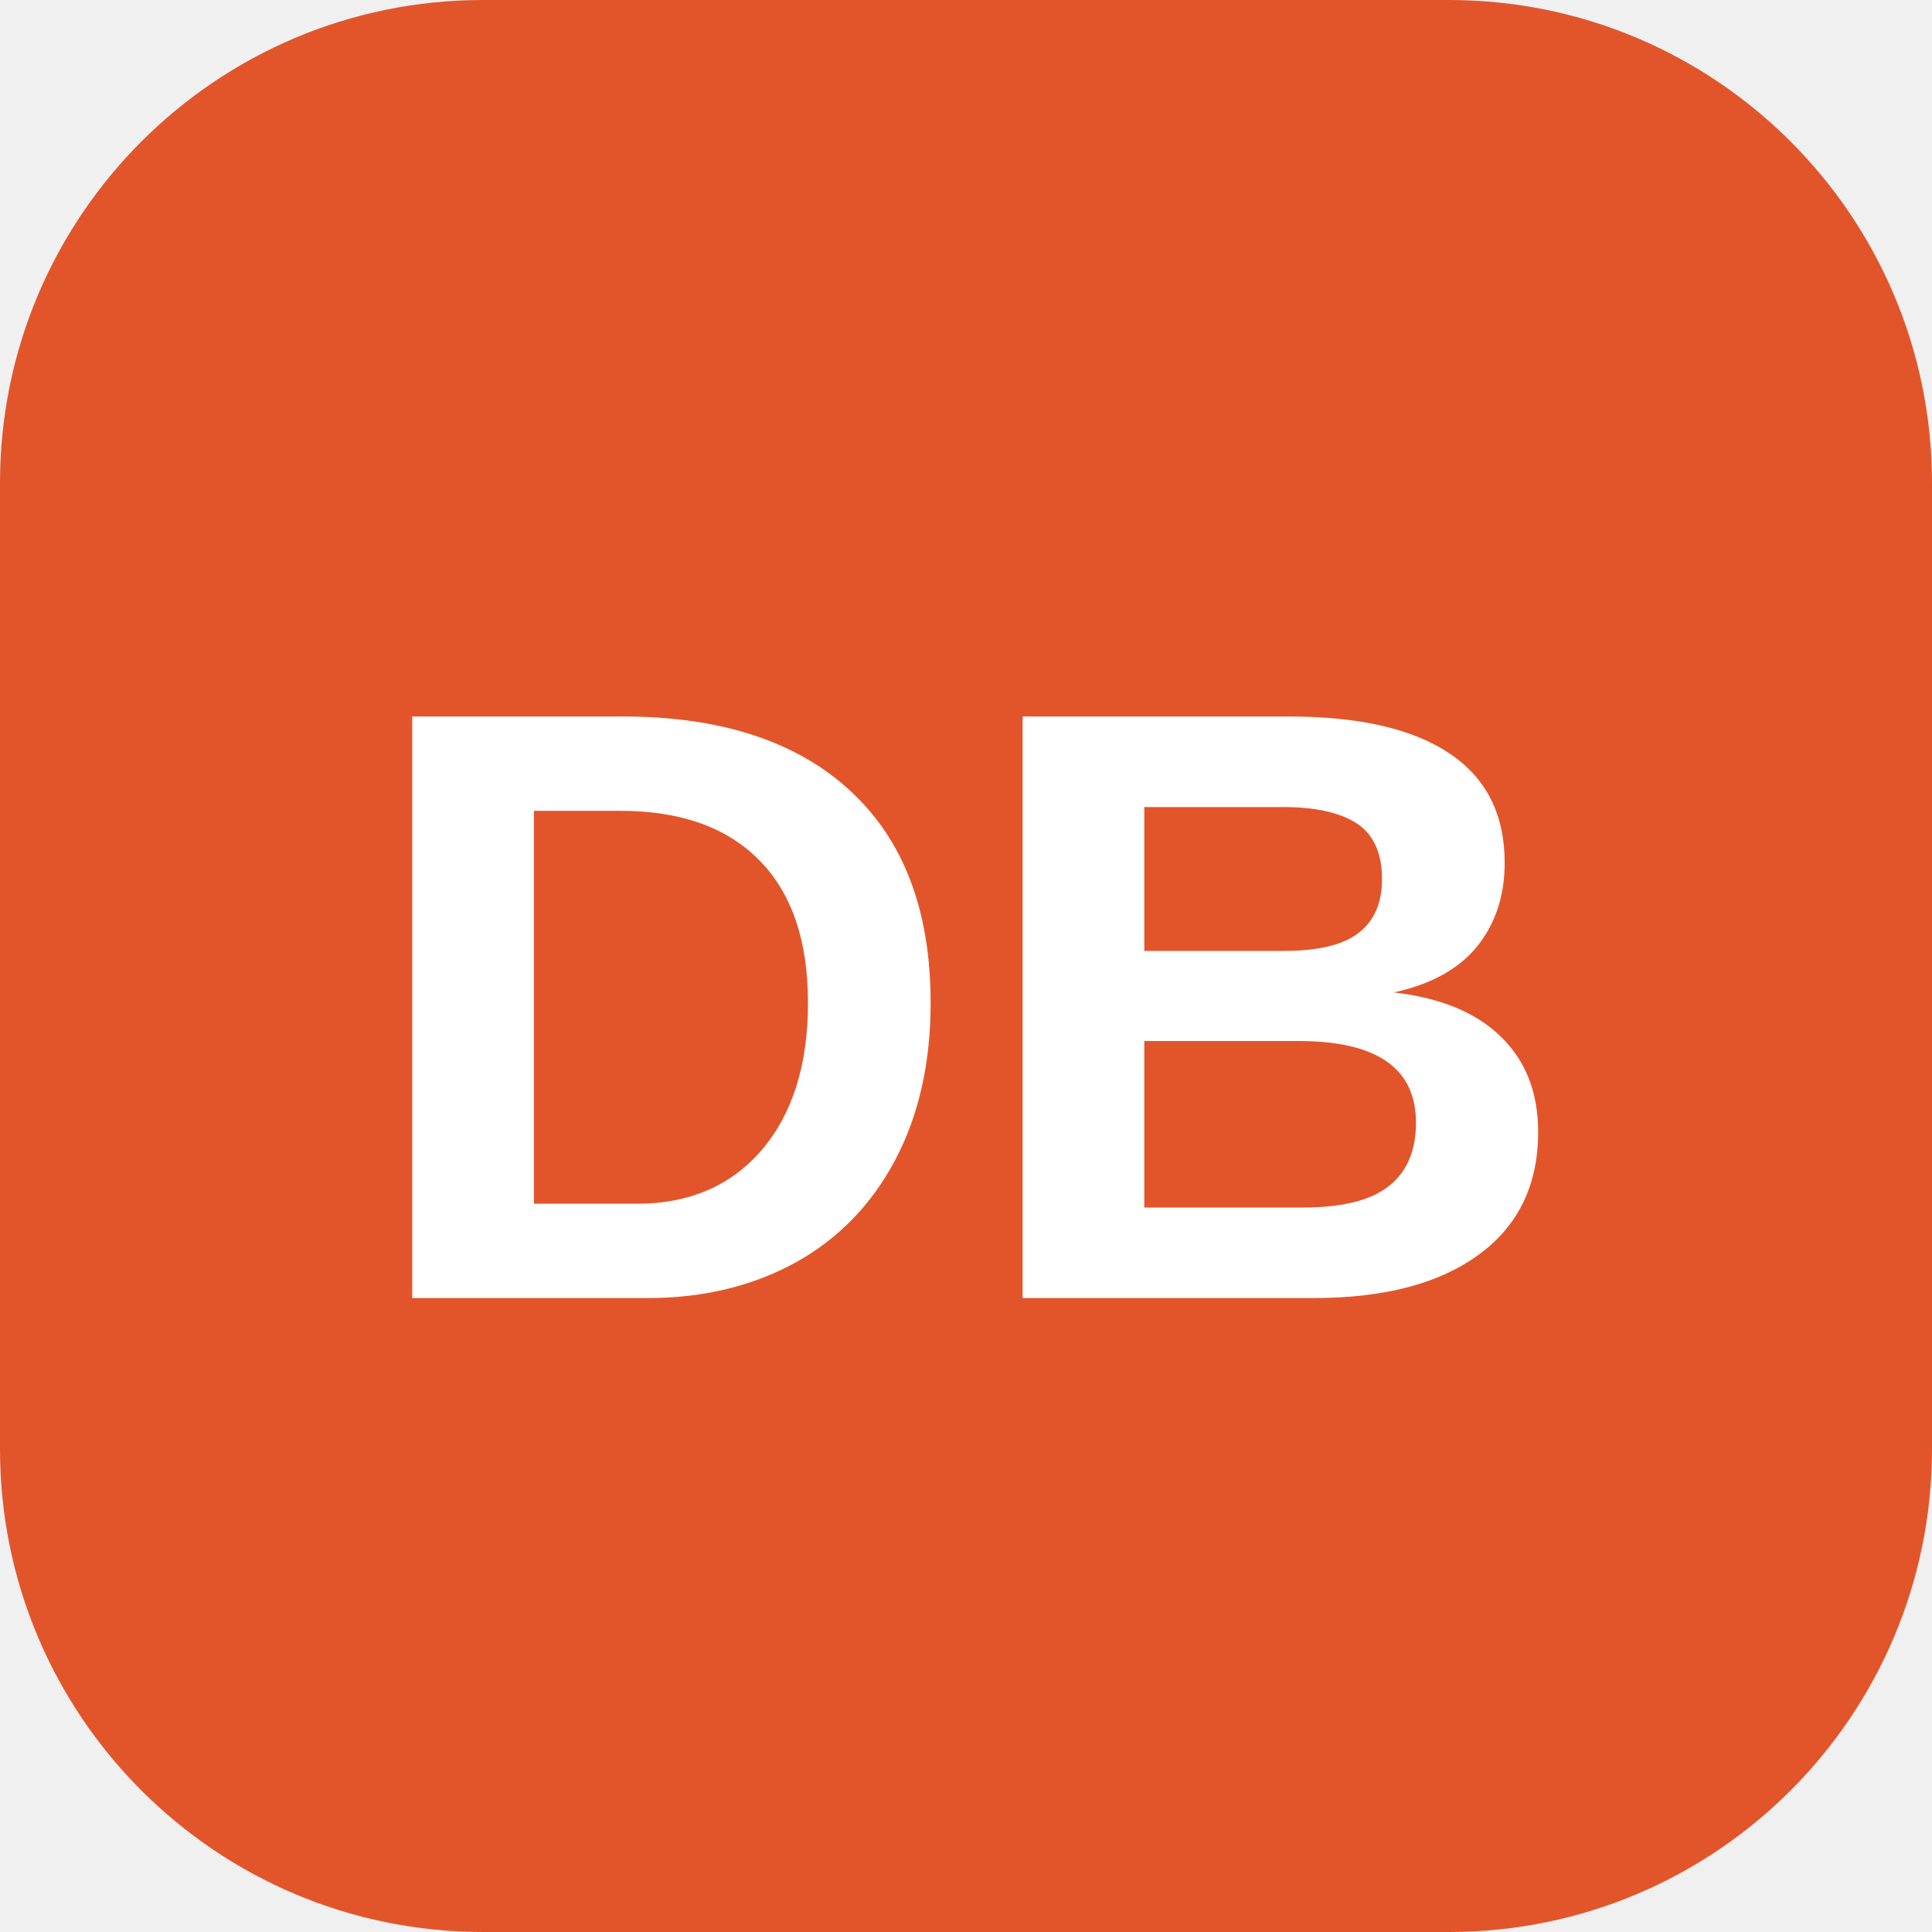
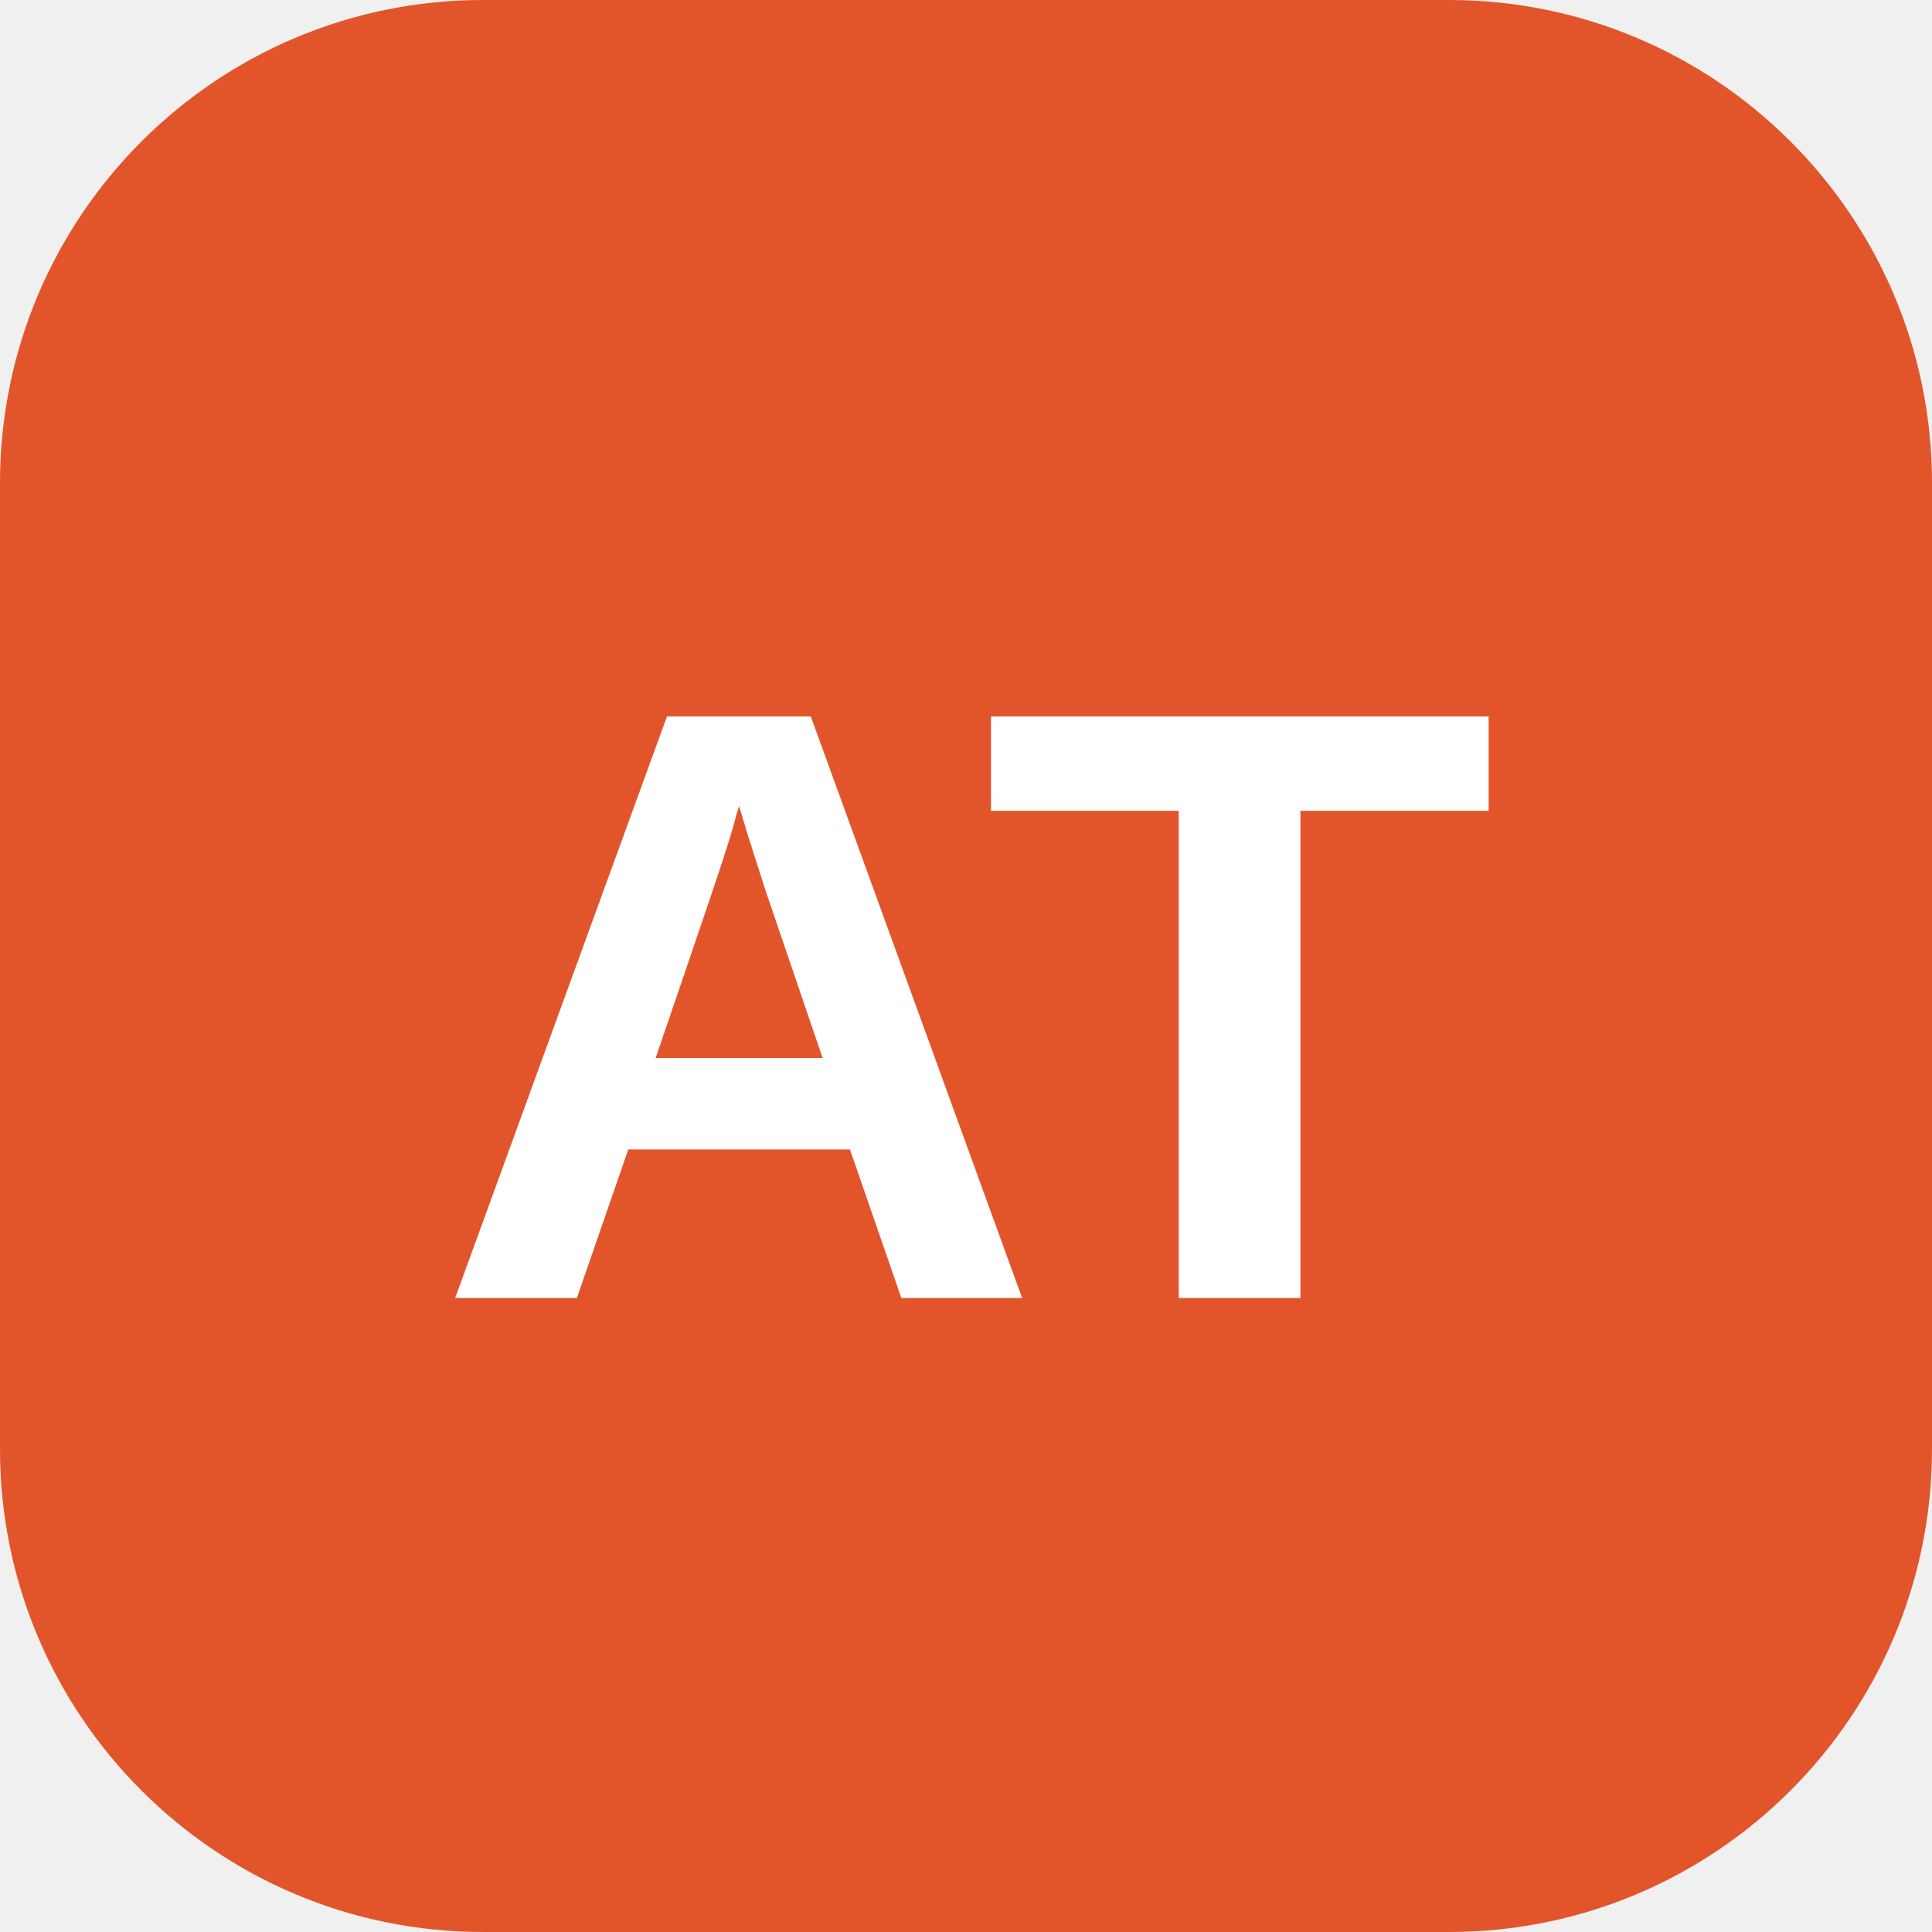
<svg xmlns="http://www.w3.org/2000/svg" viewBox="0 0 64 64">
  <rect width="64" height="64" rx="16" fill="#e2552b" />
-   <text x="32" y="43" font-family="Arial, sans-serif" font-size="28" font-weight="700" text-anchor="middle" fill="#fff">DB</text>
+   <text x="32" y="43" font-family="Arial, sans-serif" font-size="28" font-weight="700" text-anchor="middle" fill="#fff">AT</text>
</svg>
